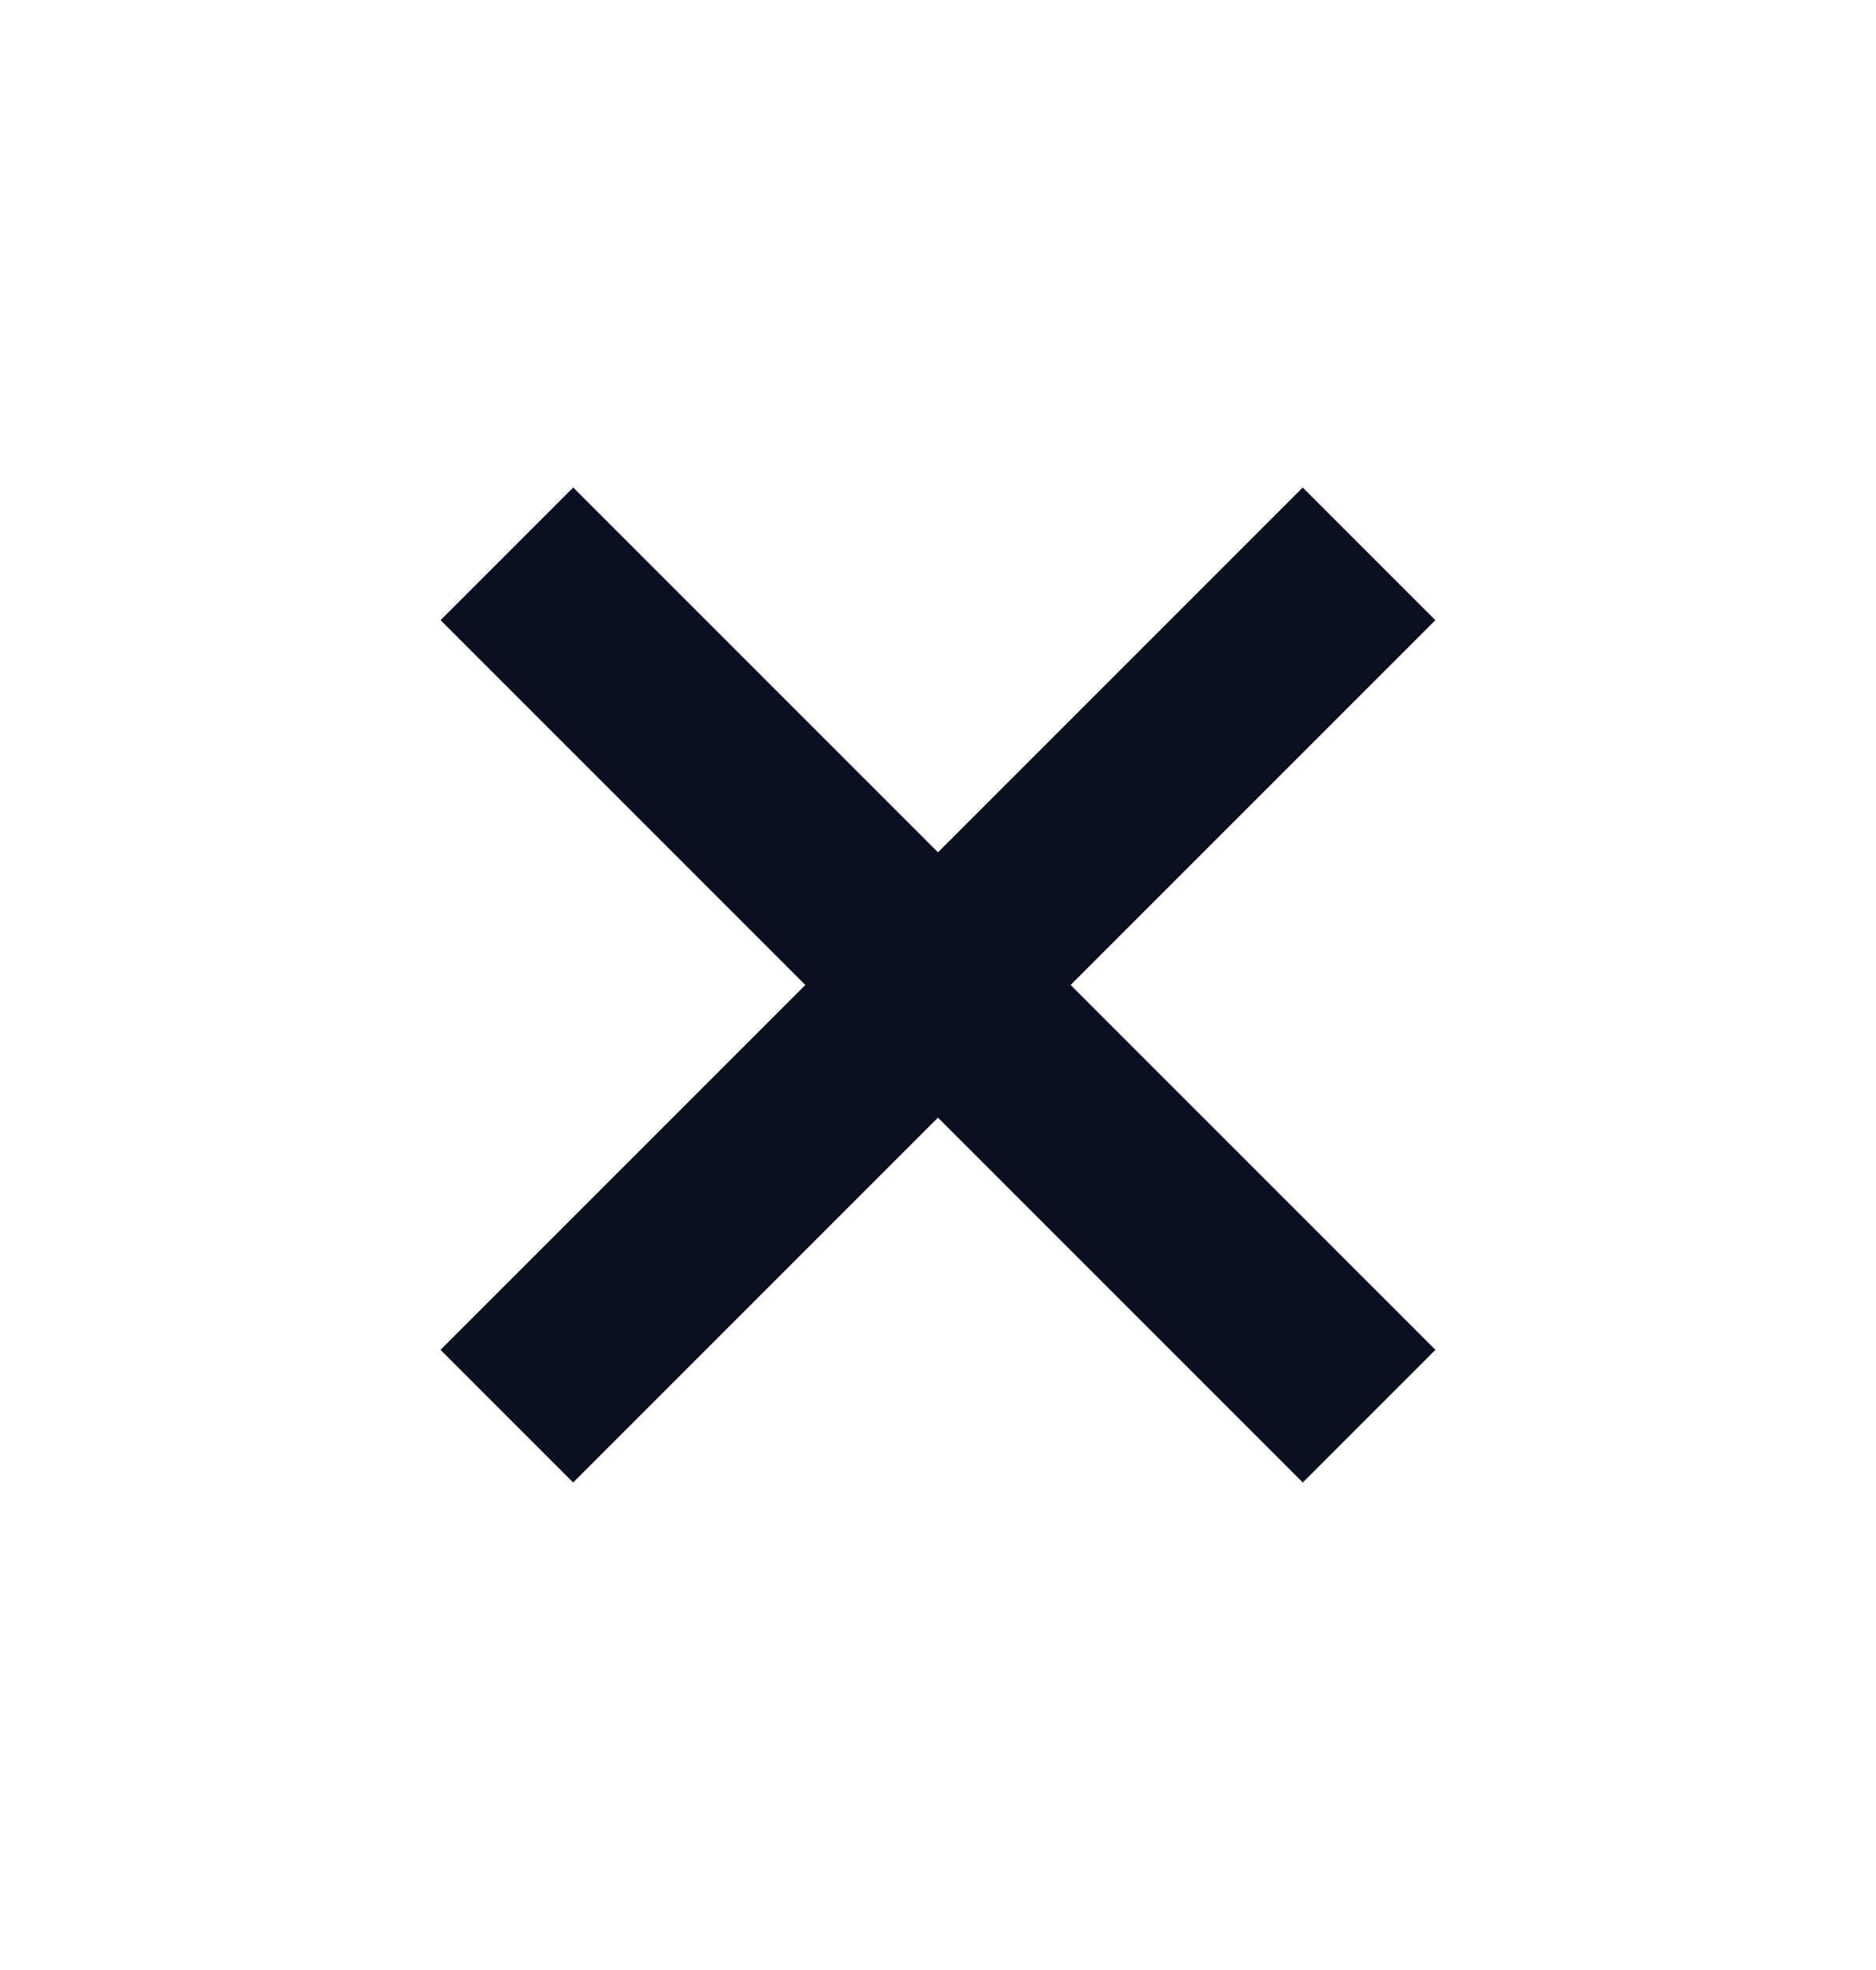
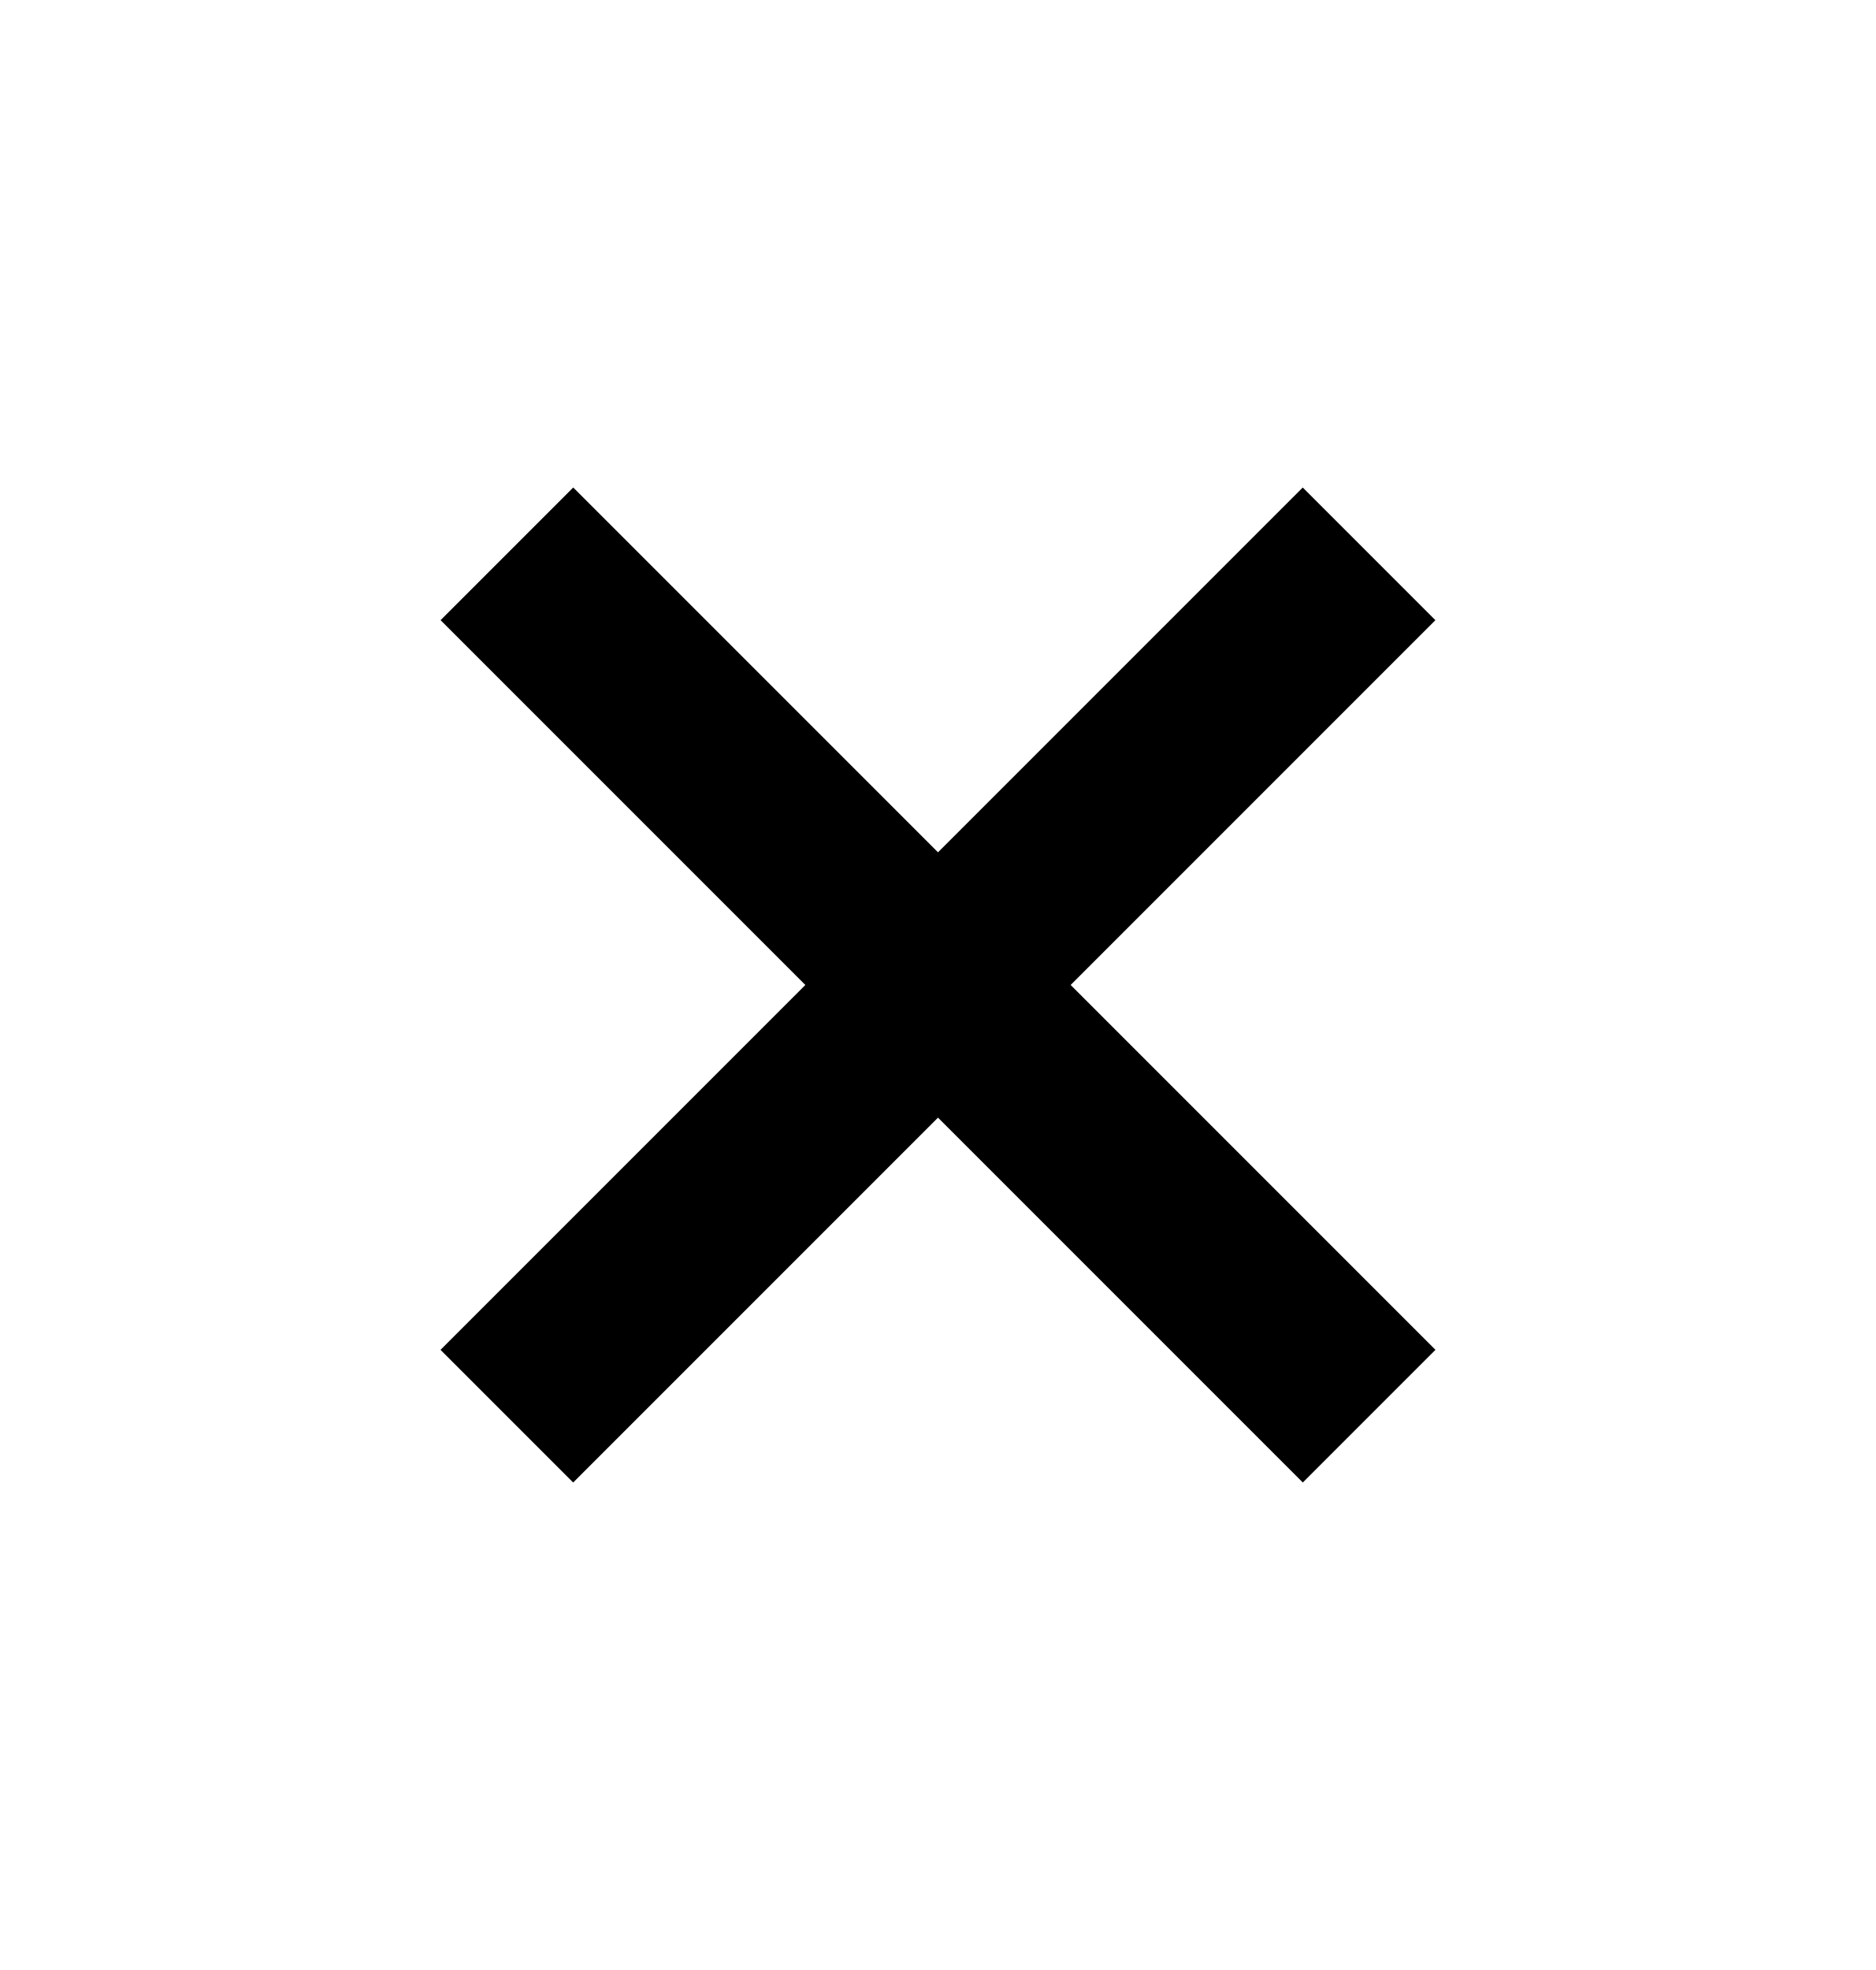
- <svg xmlns="http://www.w3.org/2000/svg" width="20" height="21" viewBox="0 0 20 21" fill="none">
-   <rect fill-rule="evenodd" x="15.303" y="14.389" width="2" height="13" transform="rotate(135 15.3033 14.3892)" fill="#080F1E" />
-   <rect fill-rule="evenodd" x="6.111" y="15.803" width="2" height="13" transform="rotate(-135 6.1109 15.8033)" fill="#080F1E" />
+ <svg xmlns="http://www.w3.org/2000/svg" width="20" height="21" viewBox="0 0 20 21">
+   <rect fill-rule="evenodd" x="15.303" y="14.389" width="2" height="13" transform="rotate(135 15.3033 14.3892)" />
+   <rect fill-rule="evenodd" x="6.111" y="15.803" width="2" height="13" transform="rotate(-135 6.1109 15.8033)" />
</svg>
